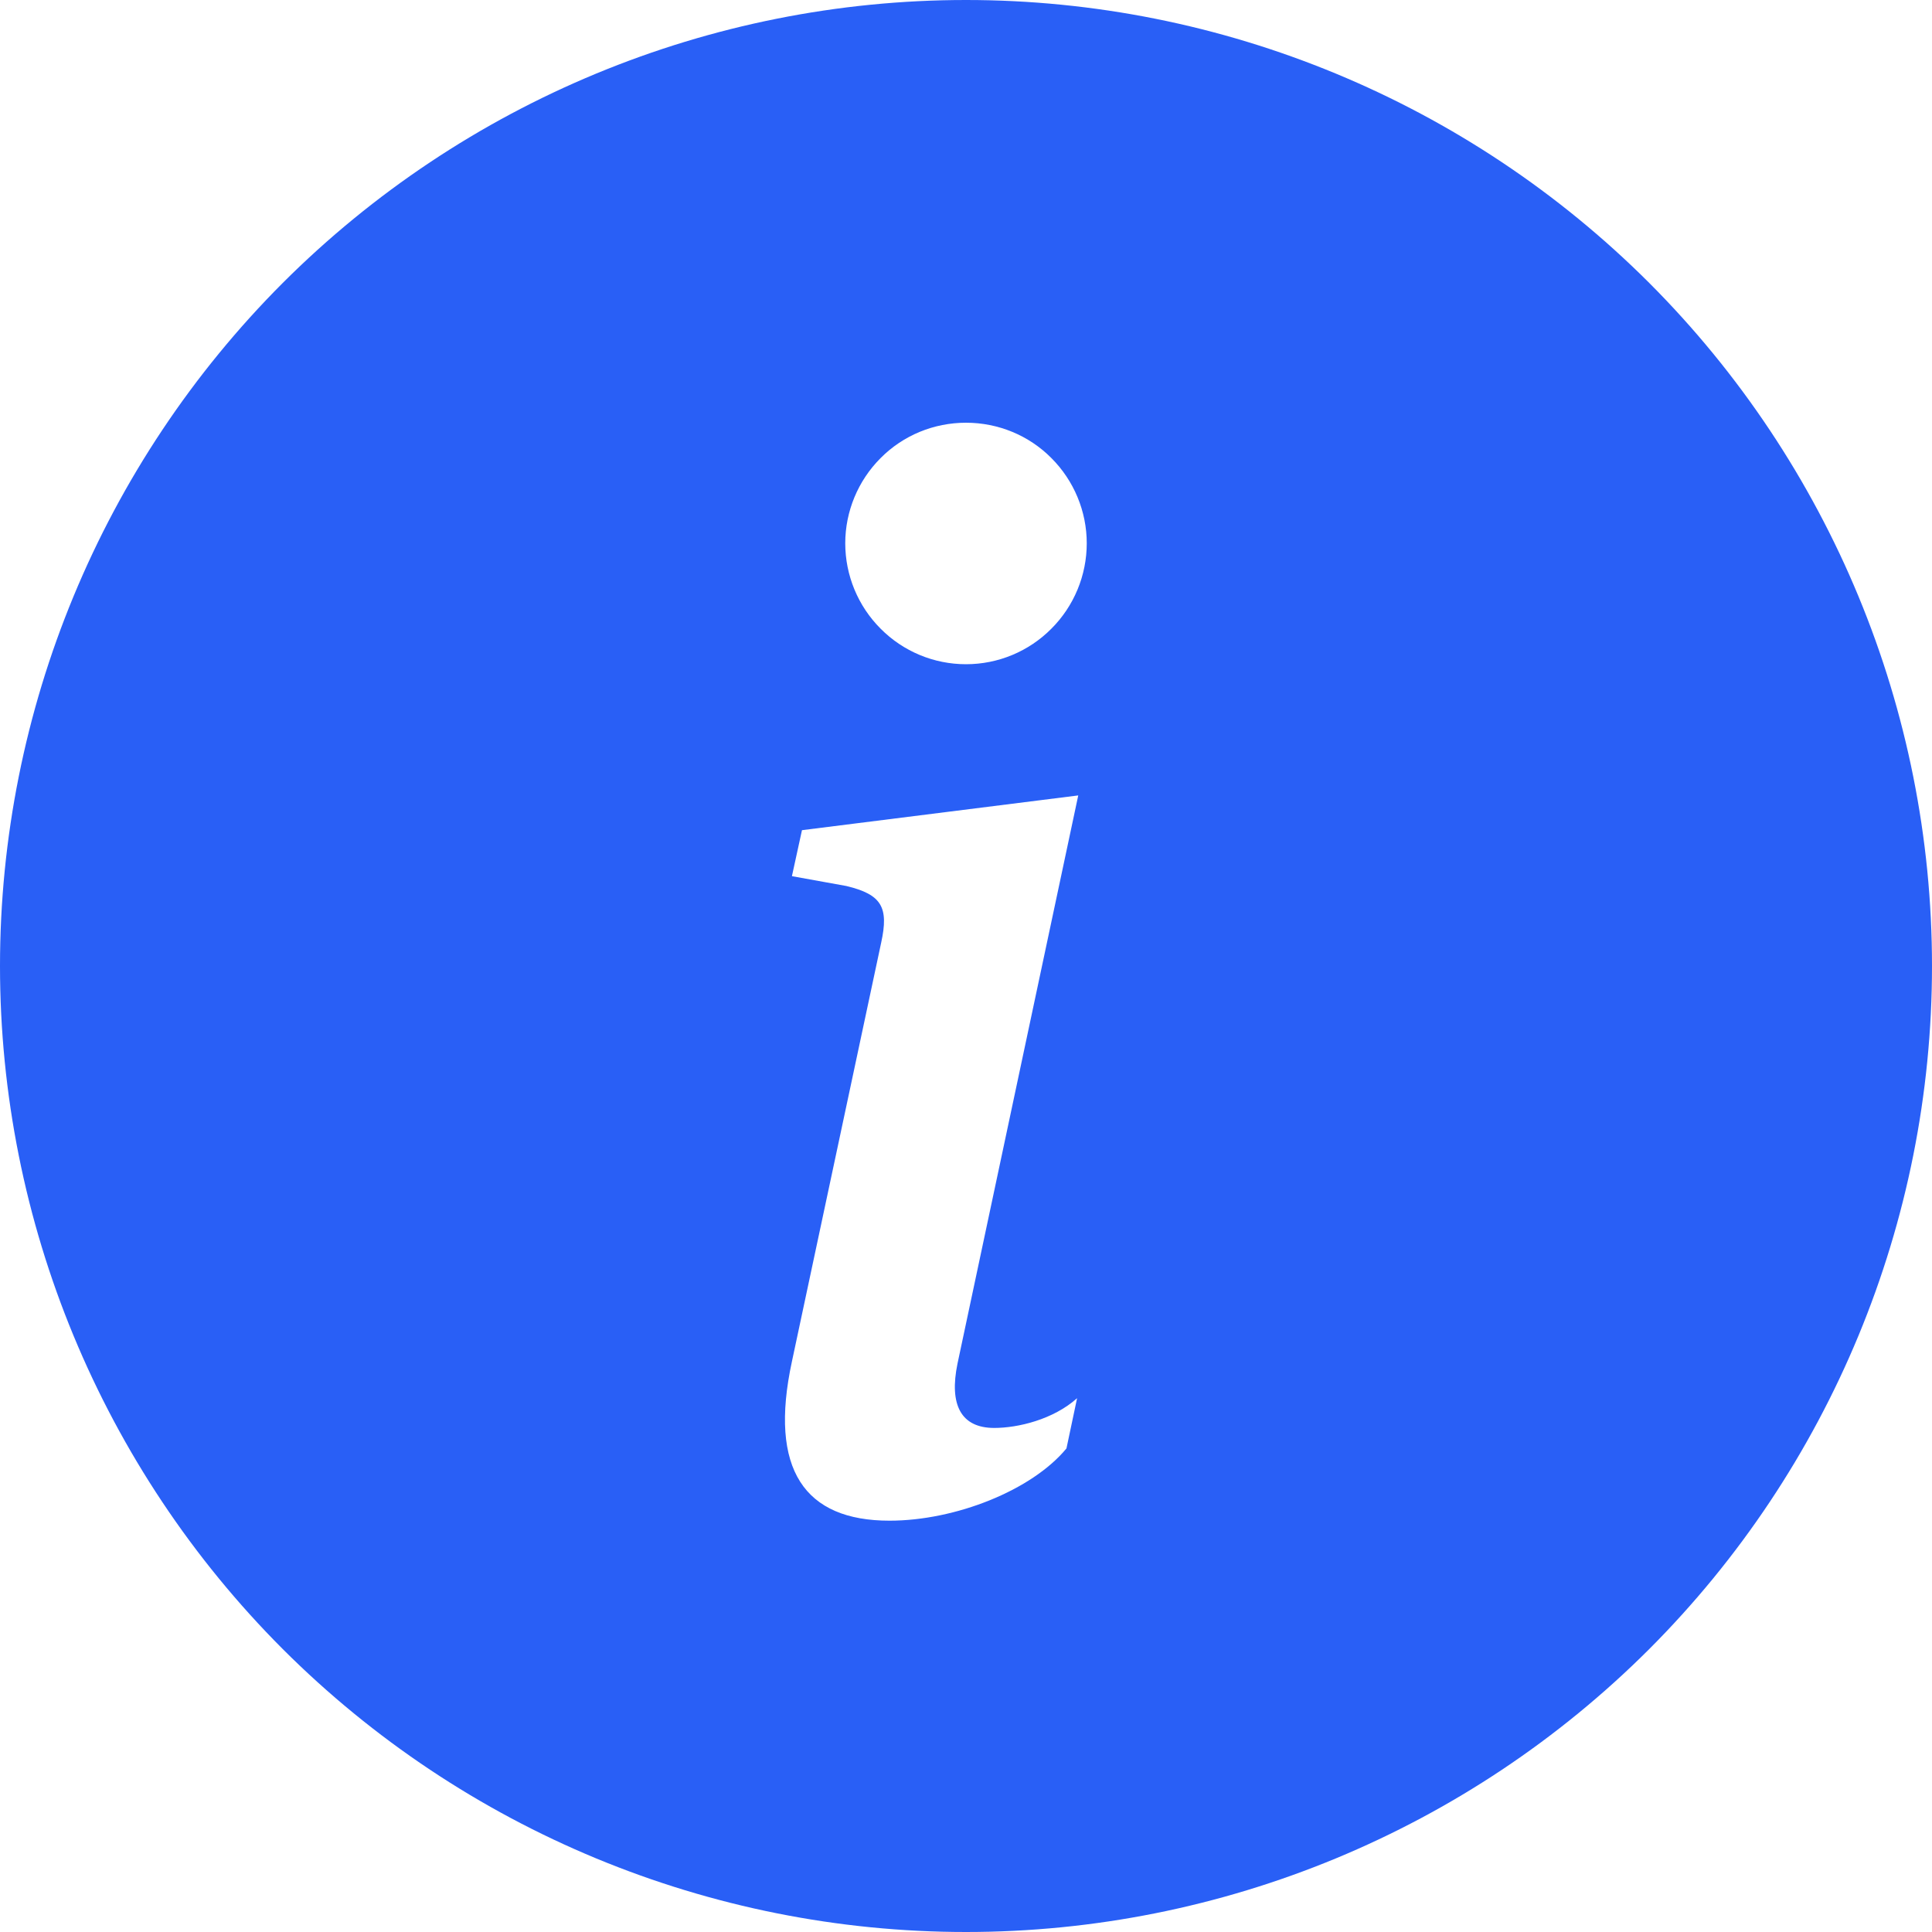
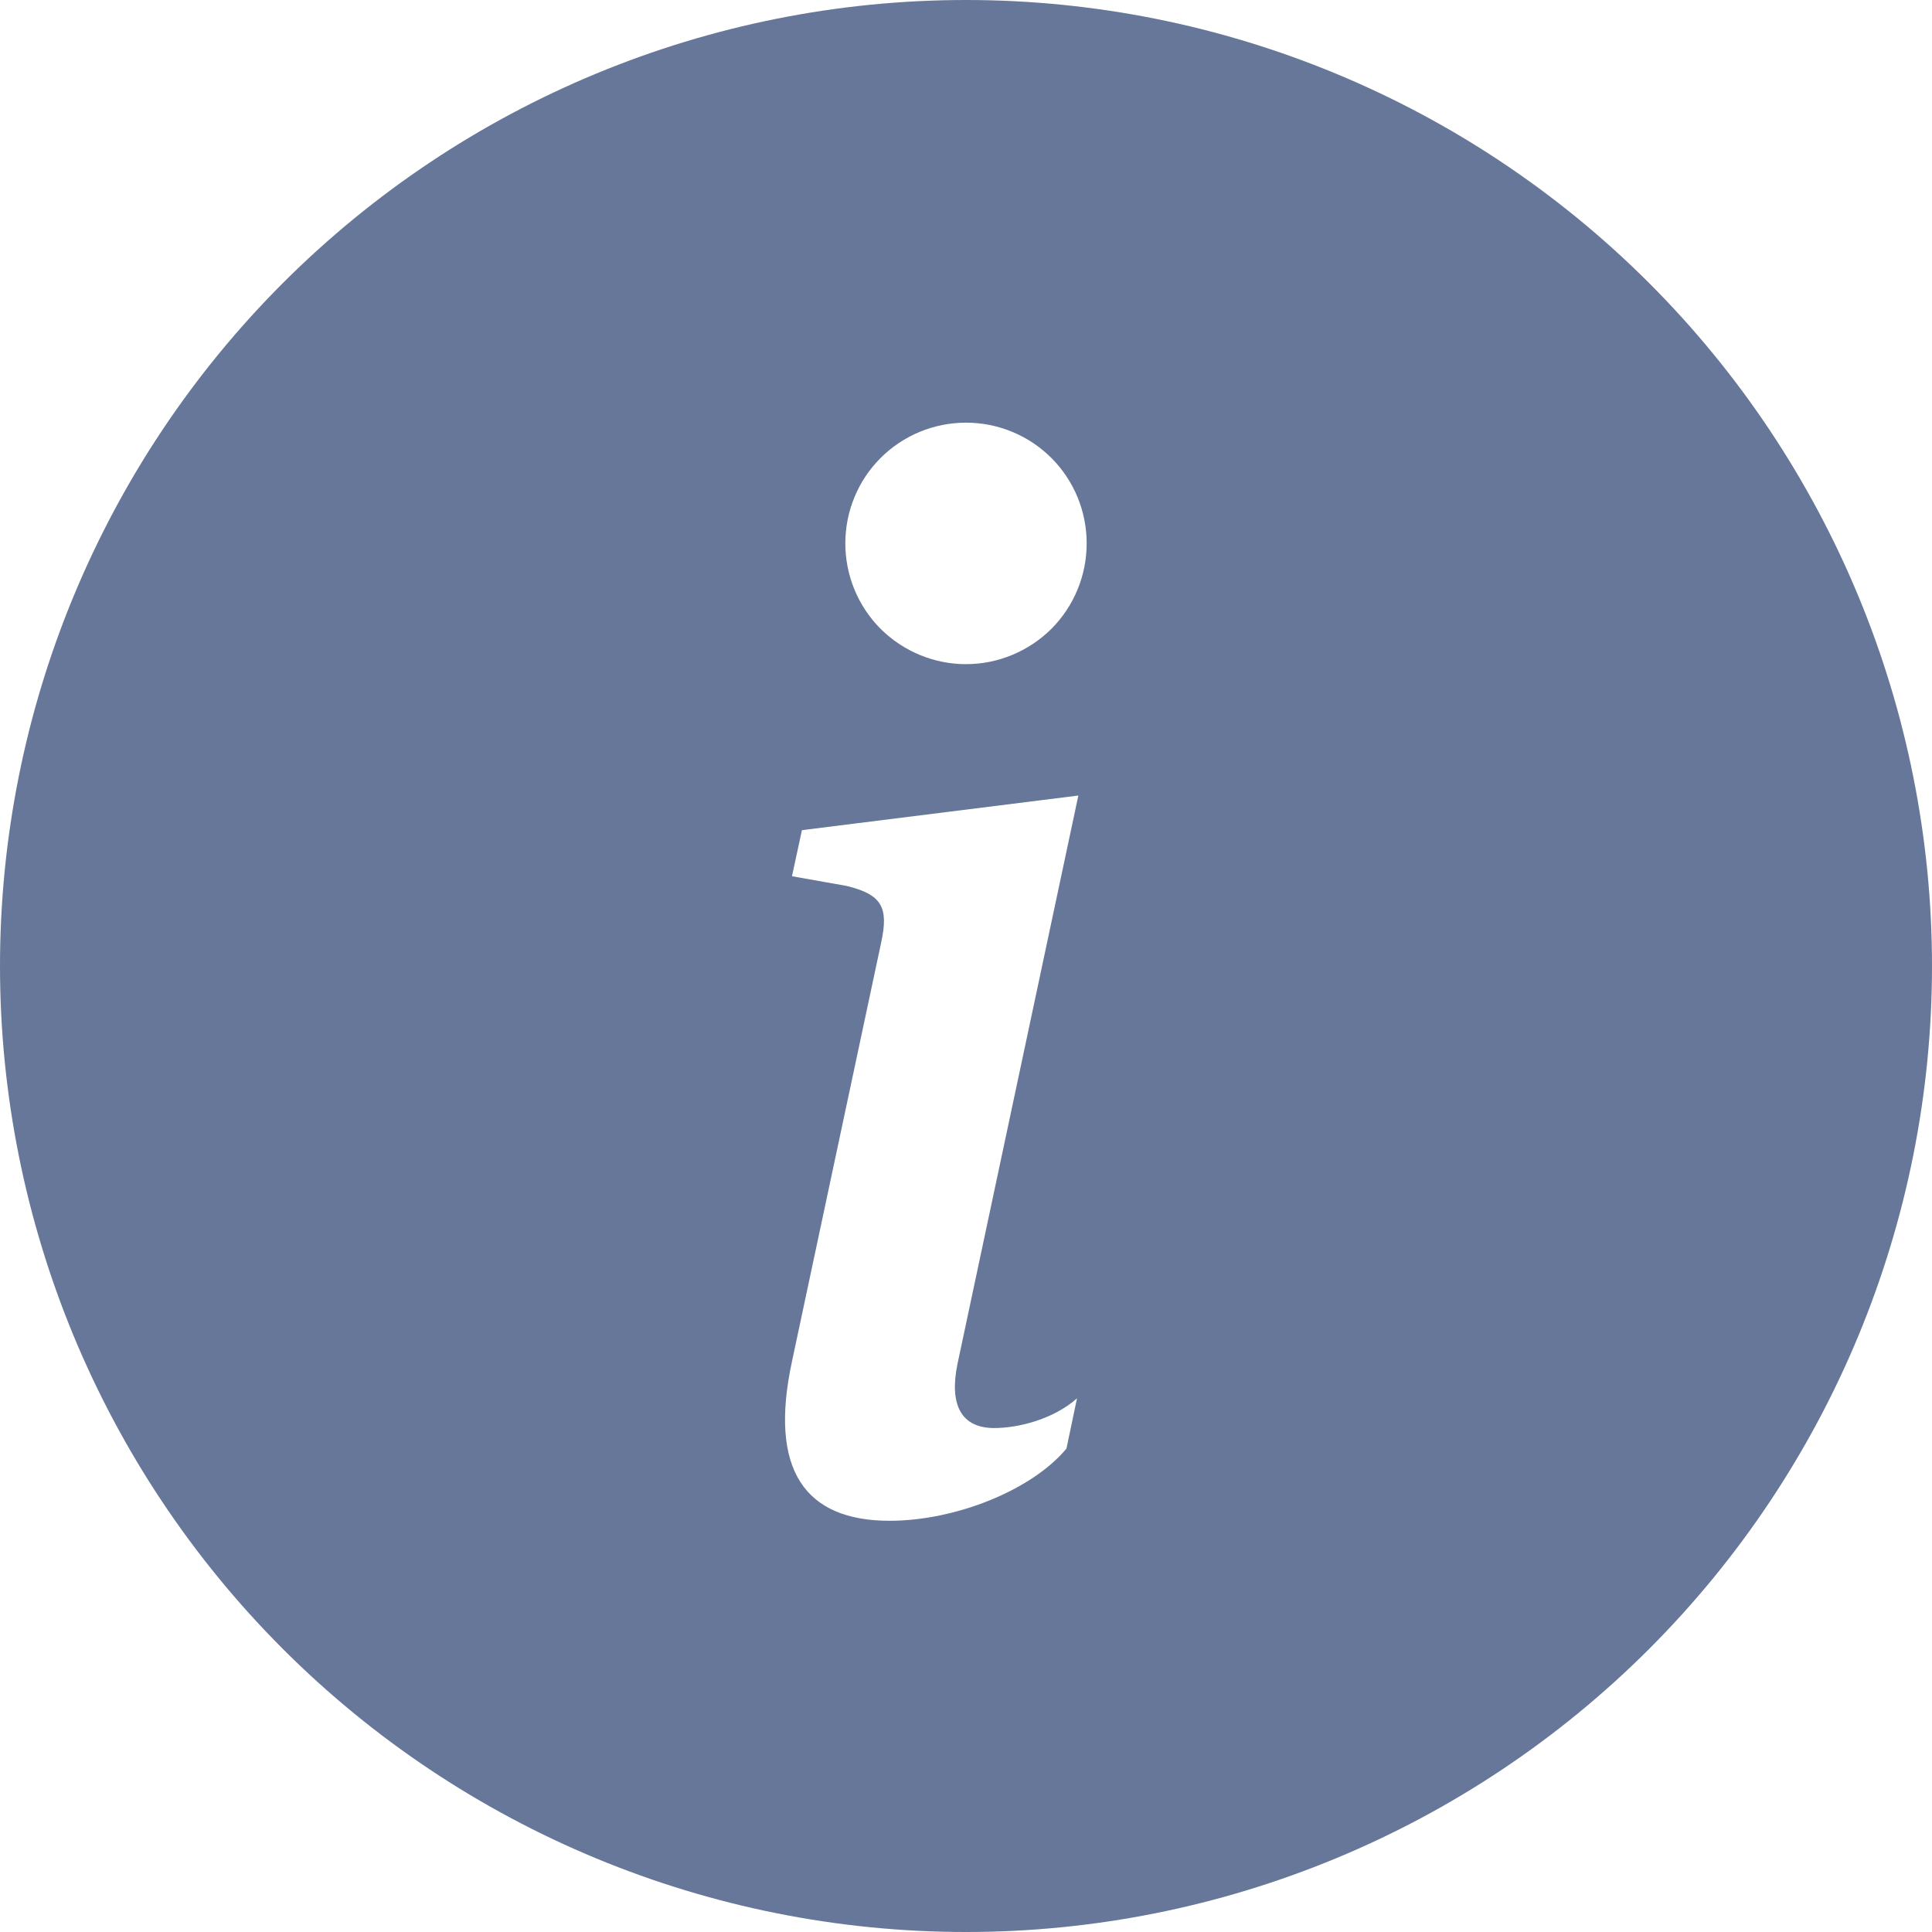
- <svg xmlns="http://www.w3.org/2000/svg" width="10" height="10" viewBox="0 0 10 10" fill="none">
-   <path d="M5 10C6.326 10 7.598 9.473 8.536 8.536C9.473 7.598 10 6.326 10 5C10 3.674 9.473 2.402 8.536 1.464C7.598 0.527 6.326 0 5 0C3.674 0 2.402 0.527 1.464 1.464C0.527 2.402 0 3.674 0 5C0 6.326 0.527 7.598 1.464 8.536C2.402 9.473 3.674 10 5 10ZM5.581 4.117L4.956 7.058C4.912 7.271 4.974 7.391 5.146 7.391C5.268 7.391 5.451 7.348 5.575 7.237L5.52 7.497C5.341 7.714 4.945 7.871 4.604 7.871C4.165 7.871 3.978 7.607 4.099 7.047L4.561 4.879C4.601 4.696 4.564 4.63 4.381 4.586L4.099 4.535L4.151 4.297L5.582 4.117H5.581ZM5 3.438C4.834 3.438 4.675 3.372 4.558 3.254C4.441 3.137 4.375 2.978 4.375 2.812C4.375 2.647 4.441 2.488 4.558 2.371C4.675 2.253 4.834 2.188 5 2.188C5.166 2.188 5.325 2.253 5.442 2.371C5.559 2.488 5.625 2.647 5.625 2.812C5.625 2.978 5.559 3.137 5.442 3.254C5.325 3.372 5.166 3.438 5 3.438Z" fill="#295FF6" />
+ <svg xmlns="http://www.w3.org/2000/svg" width="13" height="13" viewBox="0 0 13 13" fill="none">
+   <path d="M6.5 13C8.224 13 9.877 12.315 11.096 11.096C12.315 9.877 13 8.224 13 6.5C13 4.776 12.315 3.123 11.096 1.904C9.877 0.685 8.224 0 6.5 0C4.776 0 3.123 0.685 1.904 1.904C0.685 3.123 0 4.776 0 6.5C0 8.224 0.685 9.877 1.904 11.096C3.123 12.315 4.776 13 6.5 13V13ZM7.256 5.353L6.443 9.176C6.386 9.452 6.467 9.609 6.69 9.609C6.848 9.609 7.086 9.552 7.247 9.409L7.176 9.747C6.943 10.028 6.428 10.233 5.986 10.233C5.415 10.233 5.172 9.89 5.329 9.161L5.929 6.343C5.981 6.105 5.934 6.019 5.696 5.961L5.329 5.896L5.396 5.586L7.256 5.353H7.256ZM6.5 4.469C6.285 4.469 6.078 4.383 5.925 4.231C5.773 4.078 5.688 3.872 5.688 3.656C5.688 3.441 5.773 3.234 5.925 3.082C6.078 2.929 6.285 2.844 6.5 2.844C6.715 2.844 6.922 2.929 7.075 3.082C7.227 3.234 7.312 3.441 7.312 3.656C7.312 3.872 7.227 4.078 7.075 4.231C6.922 4.383 6.715 4.469 6.5 4.469V4.469Z" fill="#667799" />
</svg>
